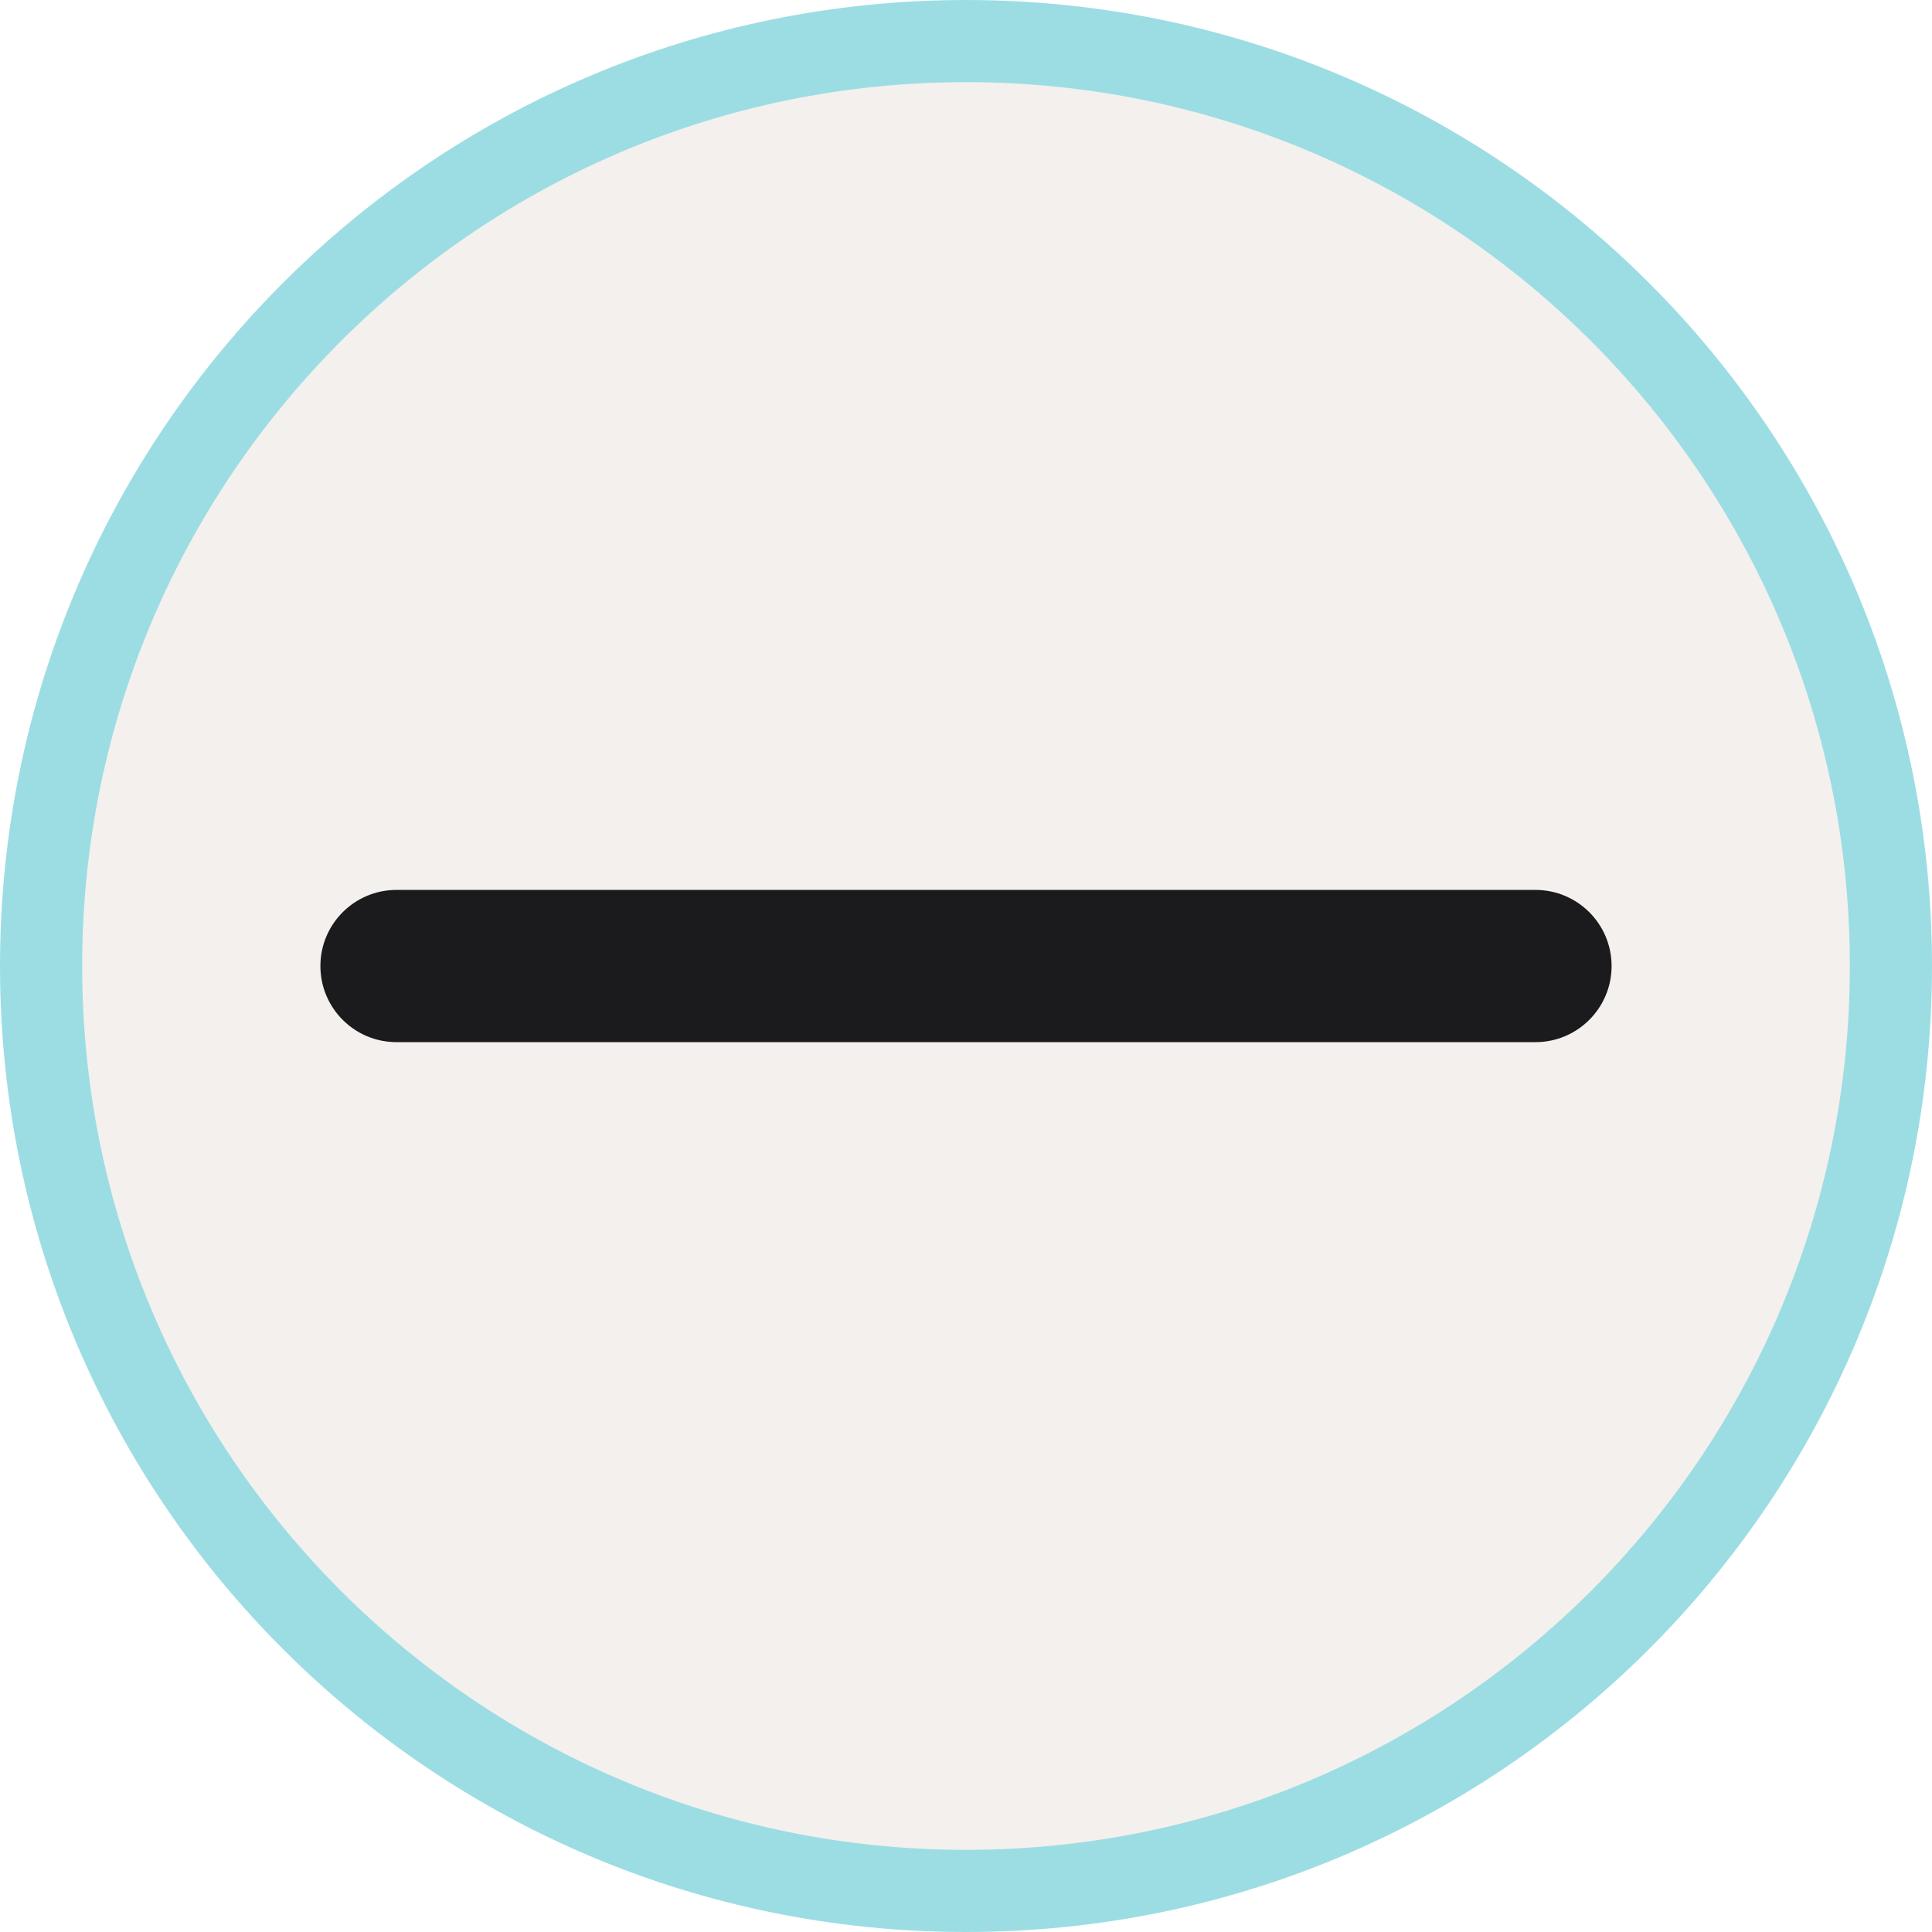
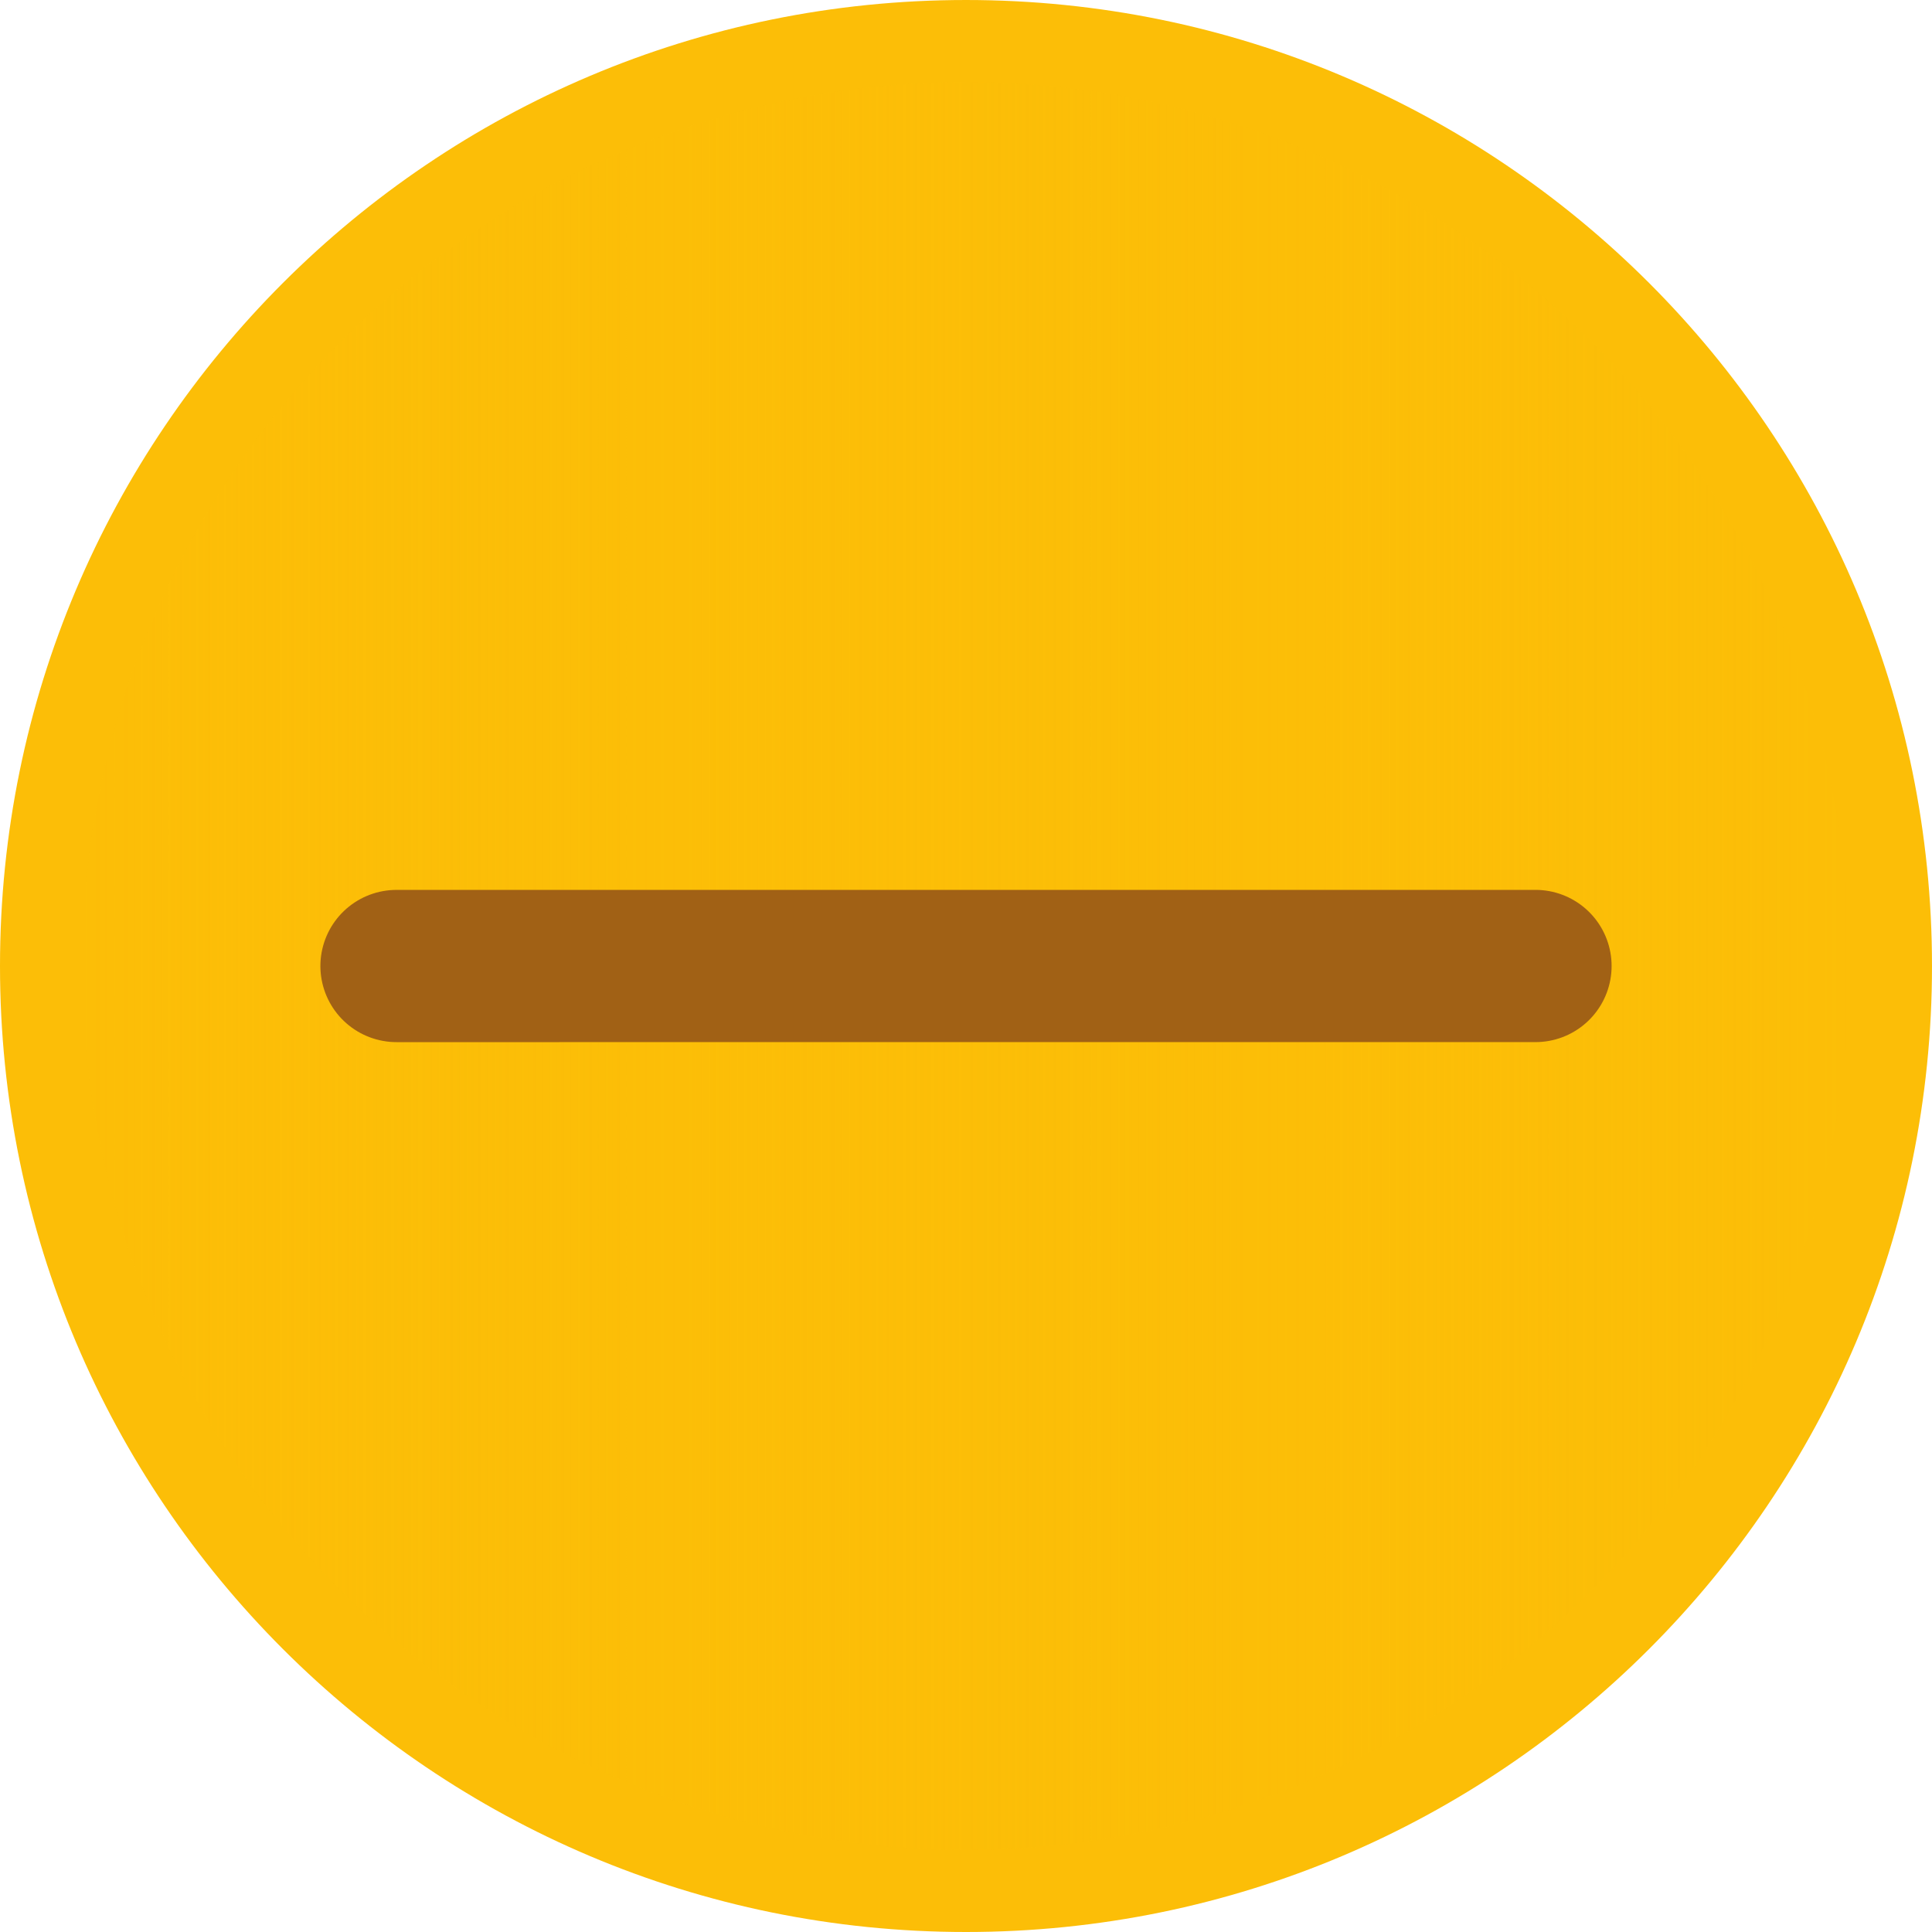
<svg xmlns="http://www.w3.org/2000/svg" viewBox="0 0 50 50" version="1.2" baseProfile="tiny">
  <defs>
- </defs>
+     <linearGradient gradientUnits="userSpaceOnUse" x1="47.742" y1="466.21" x2="882.037" y2="466.21" id="gradient1">
+       <stop offset="0" stop-color="#fcbe07" stop-opacity="1" />
+       <stop offset="1" stop-color="#fcbe07" stop-opacity="0" />
+     </linearGradient>
+   </defs>
  <g fill="none" stroke="black" stroke-width="1" fill-rule="evenodd" stroke-linecap="square" stroke-linejoin="bevel">
-     <g fill="#9cdde4" fill-opacity="1" stroke="none" transform="matrix(0.0548333,0,0,-0.0548338,-0.491443,50.5641)" font-family="Atkinson Hyperlegible Next" font-size="10" font-weight="400" font-style="normal">
+     <g fill="#fcbe07" fill-opacity="1" stroke="none" transform="matrix(0.0548333,0,0,-0.0548338,-0.491443,50.5641)" font-family="Atkinson Hyperlegible Next" font-size="10" font-weight="400" font-style="normal">
      <path vector-effect="none" fill-rule="evenodd" d="M464.887,10.287 C716.691,10.287 920.817,214.413 920.817,466.208 C920.817,718.009 716.691,922.133 464.887,922.133 C213.088,922.133 8.963,718.009 8.963,466.208 C8.963,214.413 213.088,10.287 464.887,10.287 " />
    </g>
-     <g fill="#f4f0ed" fill-opacity="1" stroke="none" transform="matrix(0.0548333,0,0,-0.0548338,-0.491443,50.5641)" font-family="Atkinson Hyperlegible Next" font-size="10" font-weight="400" font-style="normal">
+     <g fill="url(#gradient1)" stroke="none" transform="matrix(0.0548333,0,0,-0.0548338,-0.491443,50.5641)" font-family="Atkinson Hyperlegible Next" font-size="10" font-weight="400" font-style="normal">
      <path vector-effect="none" fill-rule="evenodd" d="M464.887,49.062 C695.275,49.062 882.037,235.829 882.037,466.208 C882.037,696.596 695.275,883.358 464.887,883.358 C234.505,883.358 47.742,696.596 47.742,466.208 C47.742,235.829 234.505,49.062 464.887,49.062 " />
    </g>
-     <g fill="#1b1b1d" fill-opacity="1" stroke="none" transform="matrix(0.0548333,0,0,0.0548338,-0.491443,50.5641)" font-family="Atkinson Hyperlegible Next" font-size="10" font-weight="400" font-style="normal">
-       <path vector-effect="none" fill-rule="evenodd" d="M160.183,-466.196 C160.183,-486.035 176.265,-502.117 196.104,-502.117 L733.672,-502.117 C753.51,-502.117 769.592,-486.035 769.592,-466.196 L769.592,-466.196 C769.592,-446.358 753.51,-430.276 733.672,-430.276 L196.104,-430.276 C176.265,-430.276 160.183,-446.358 160.183,-466.196 L160.183,-466.196" />
+     <g fill="#cd6e19" fill-opacity="1" stroke="none" transform="matrix(0.0548333,0,0,-0.0548338,-0.491443,50.5641)" font-family="Atkinson Hyperlegible Next" font-size="10" font-weight="400" font-style="normal" opacity="0.9">
+       <path vector-effect="none" fill-rule="evenodd" d="M196.105,466.205 L733.674,466.215" />
+     </g>
+     <g fill="none" stroke="#975616" stroke-opacity="1" stroke-width="71.846" stroke-linecap="round" stroke-linejoin="miter" stroke-miterlimit="4" transform="matrix(0.0548333,0,0,-0.0548338,-0.491443,50.5641)" font-family="Atkinson Hyperlegible Next" font-size="10" font-weight="400" font-style="normal" opacity="0.9">
+       <path vector-effect="none" fill-rule="evenodd" d="M196.105,466.205 L733.674,466.215" />
    </g>
    <g fill="none" stroke="#000000" stroke-opacity="1" stroke-width="1" stroke-linecap="square" stroke-linejoin="bevel" transform="matrix(1,0,0,1,0,0)" font-family="Atkinson Hyperlegible Next" font-size="10" font-weight="400" font-style="normal">
</g>
  </g>
</svg>
